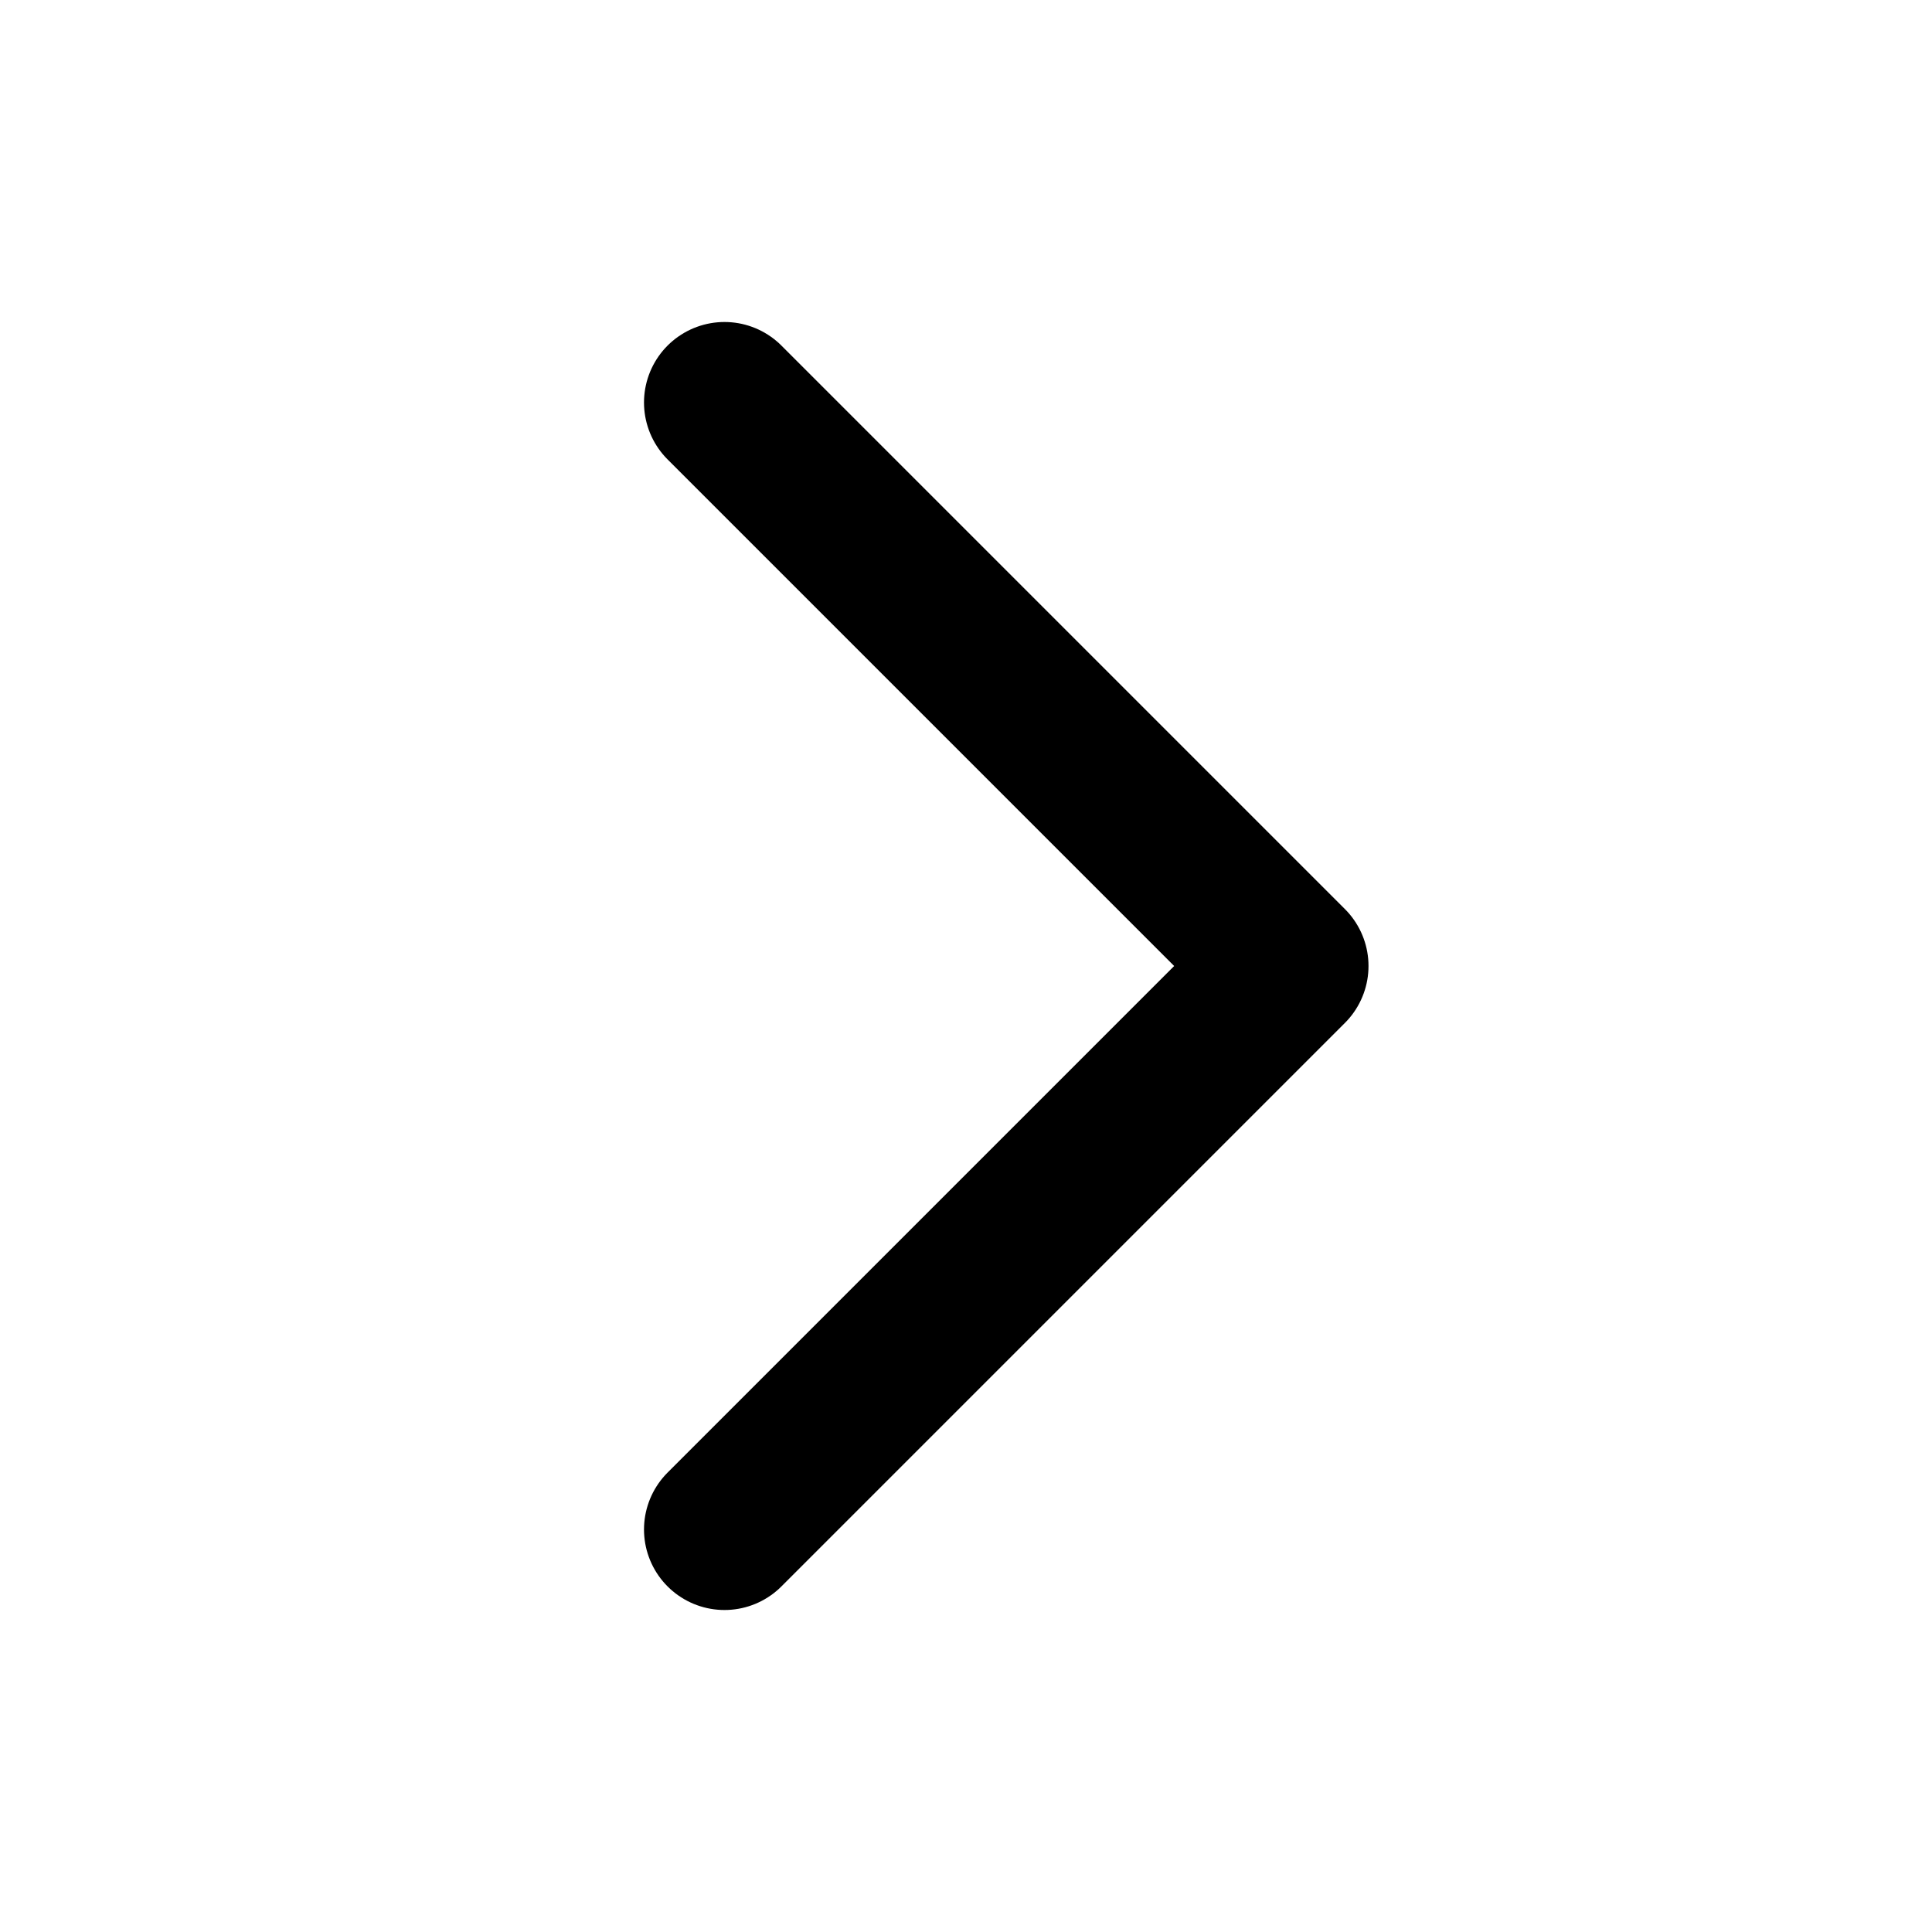
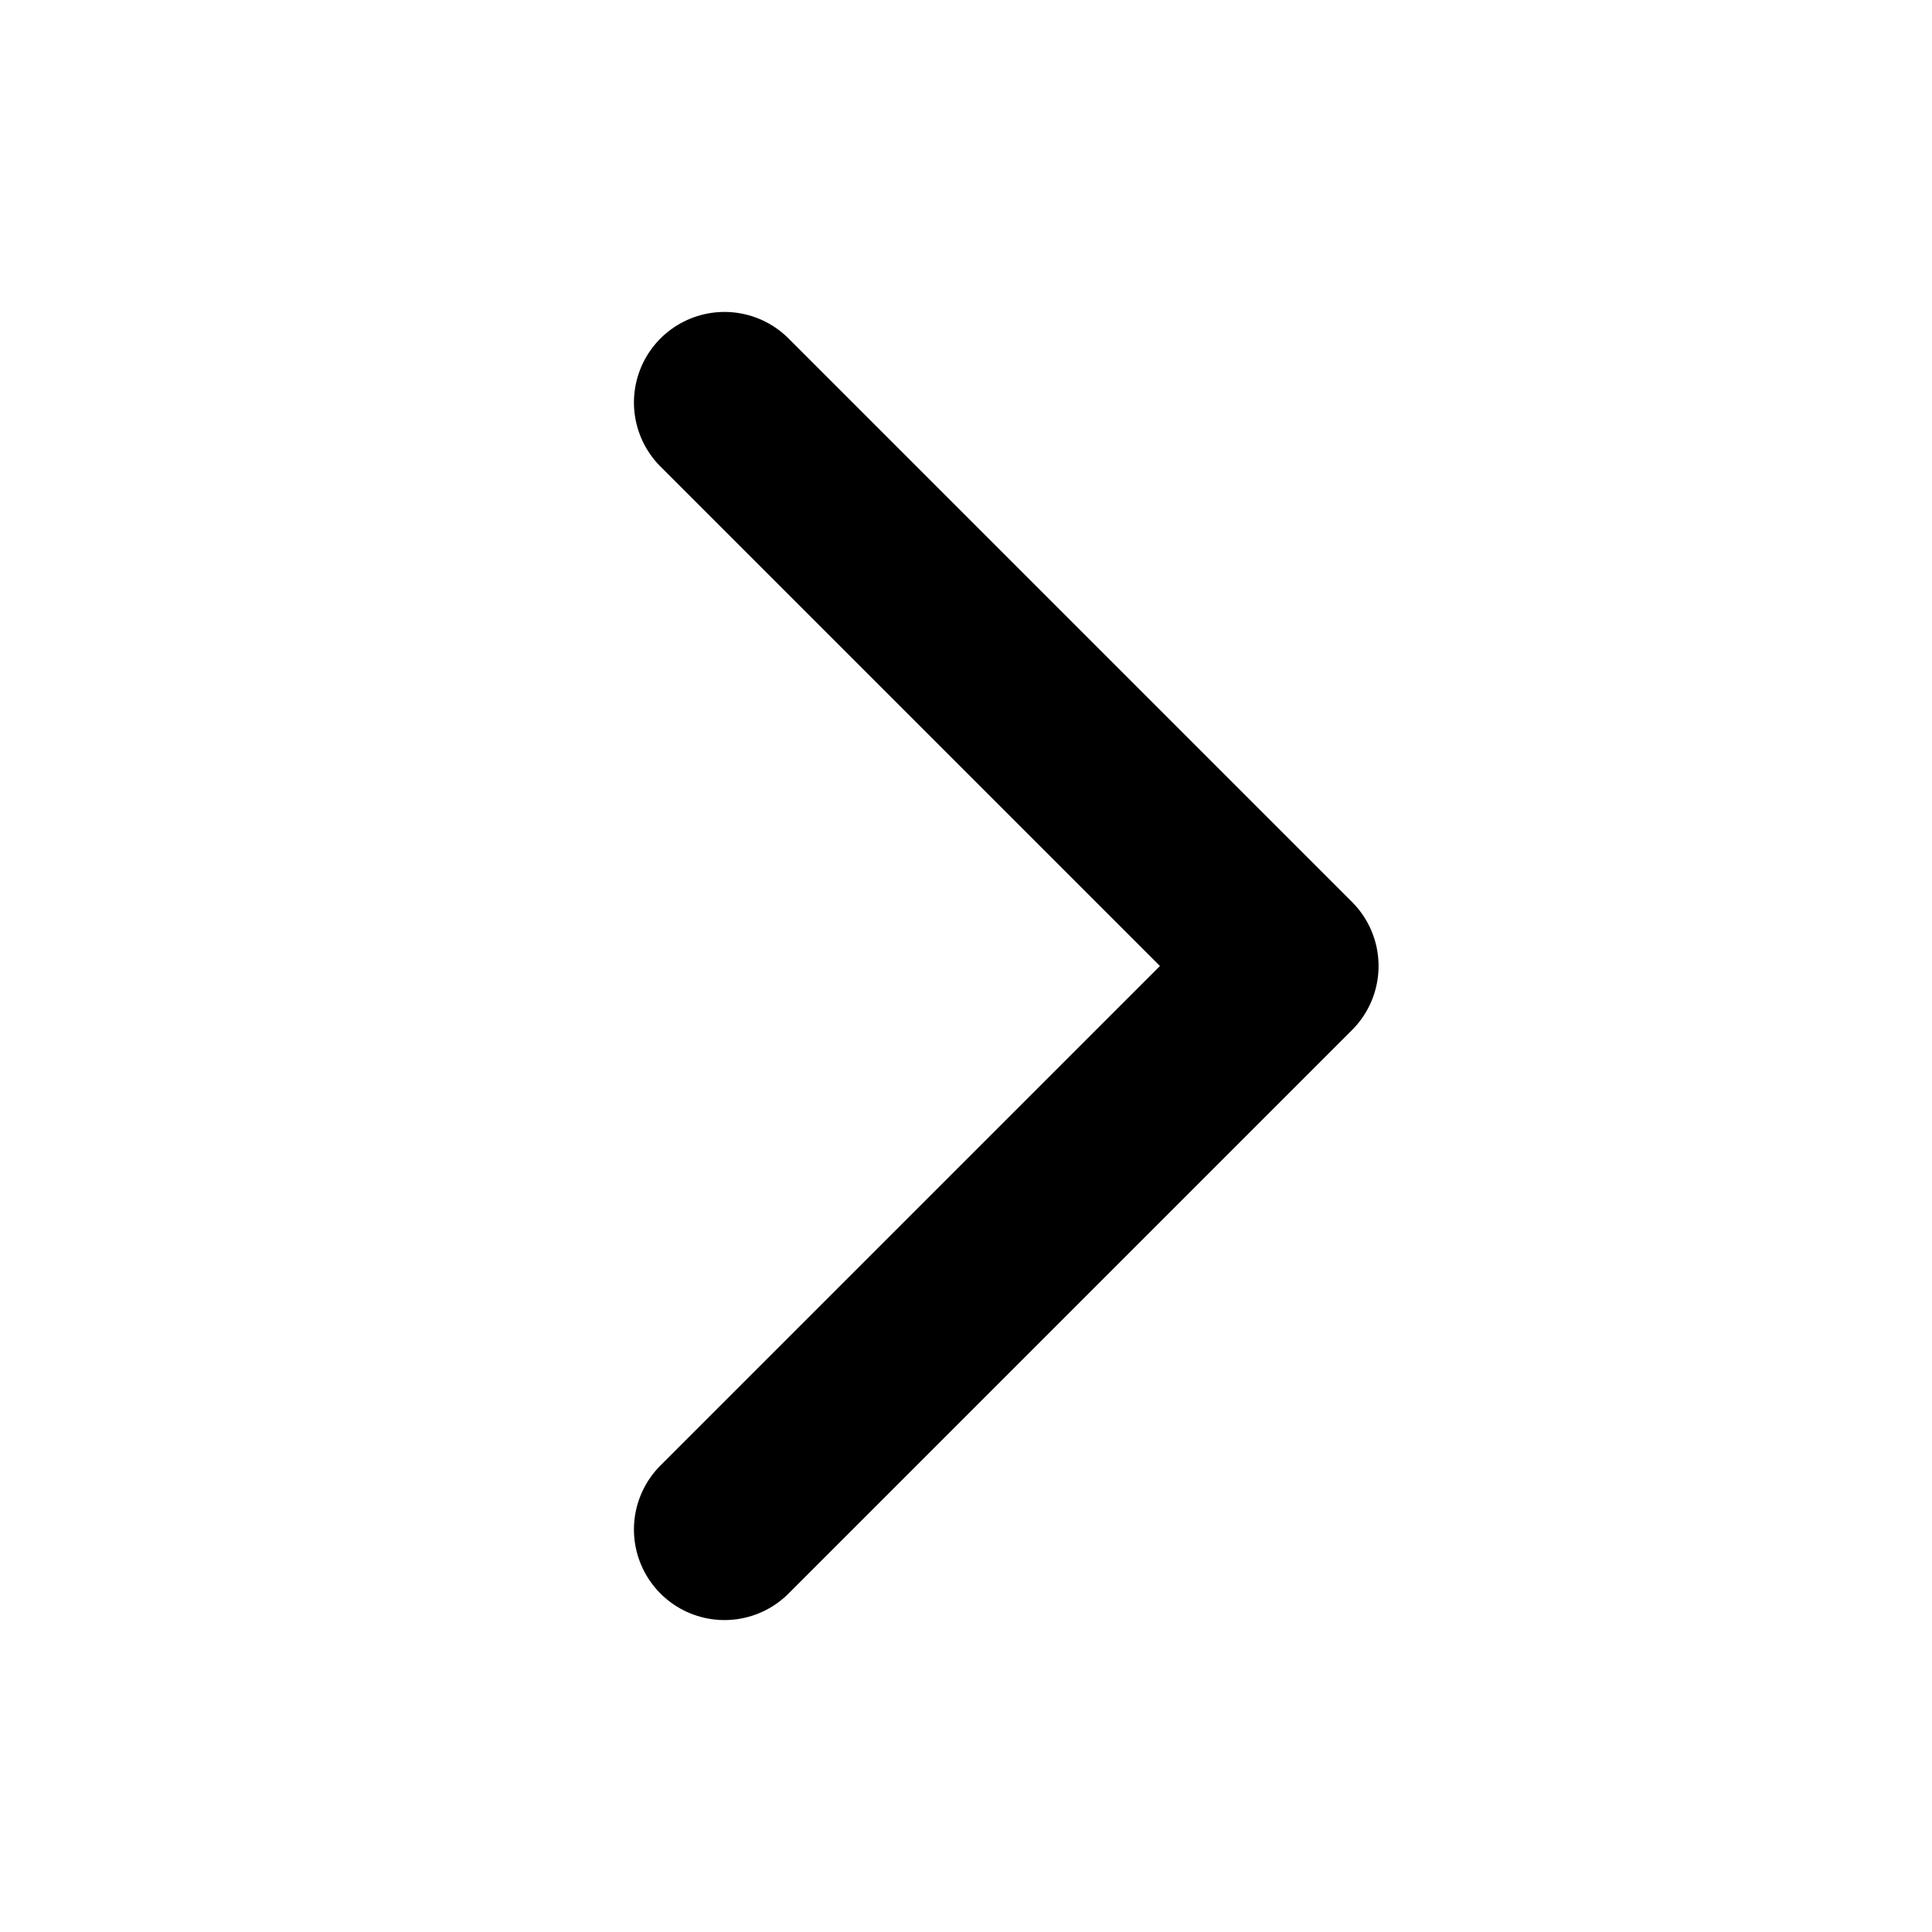
- <svg xmlns="http://www.w3.org/2000/svg" width="24" height="24" viewBox="0 0 24 24" fill="none" stroke="currentColor" stroke-width="2" stroke-linecap="round" stroke-linejoin="round">
+ <svg xmlns="http://www.w3.org/2000/svg" width="24" height="24" viewBox="0 0 24 24" fill="none" stroke="currentColor" stroke-width="2.25" stroke-linecap="round" stroke-linejoin="round">
  <path d="M9 5l7 7l-7 7" />
</svg>
